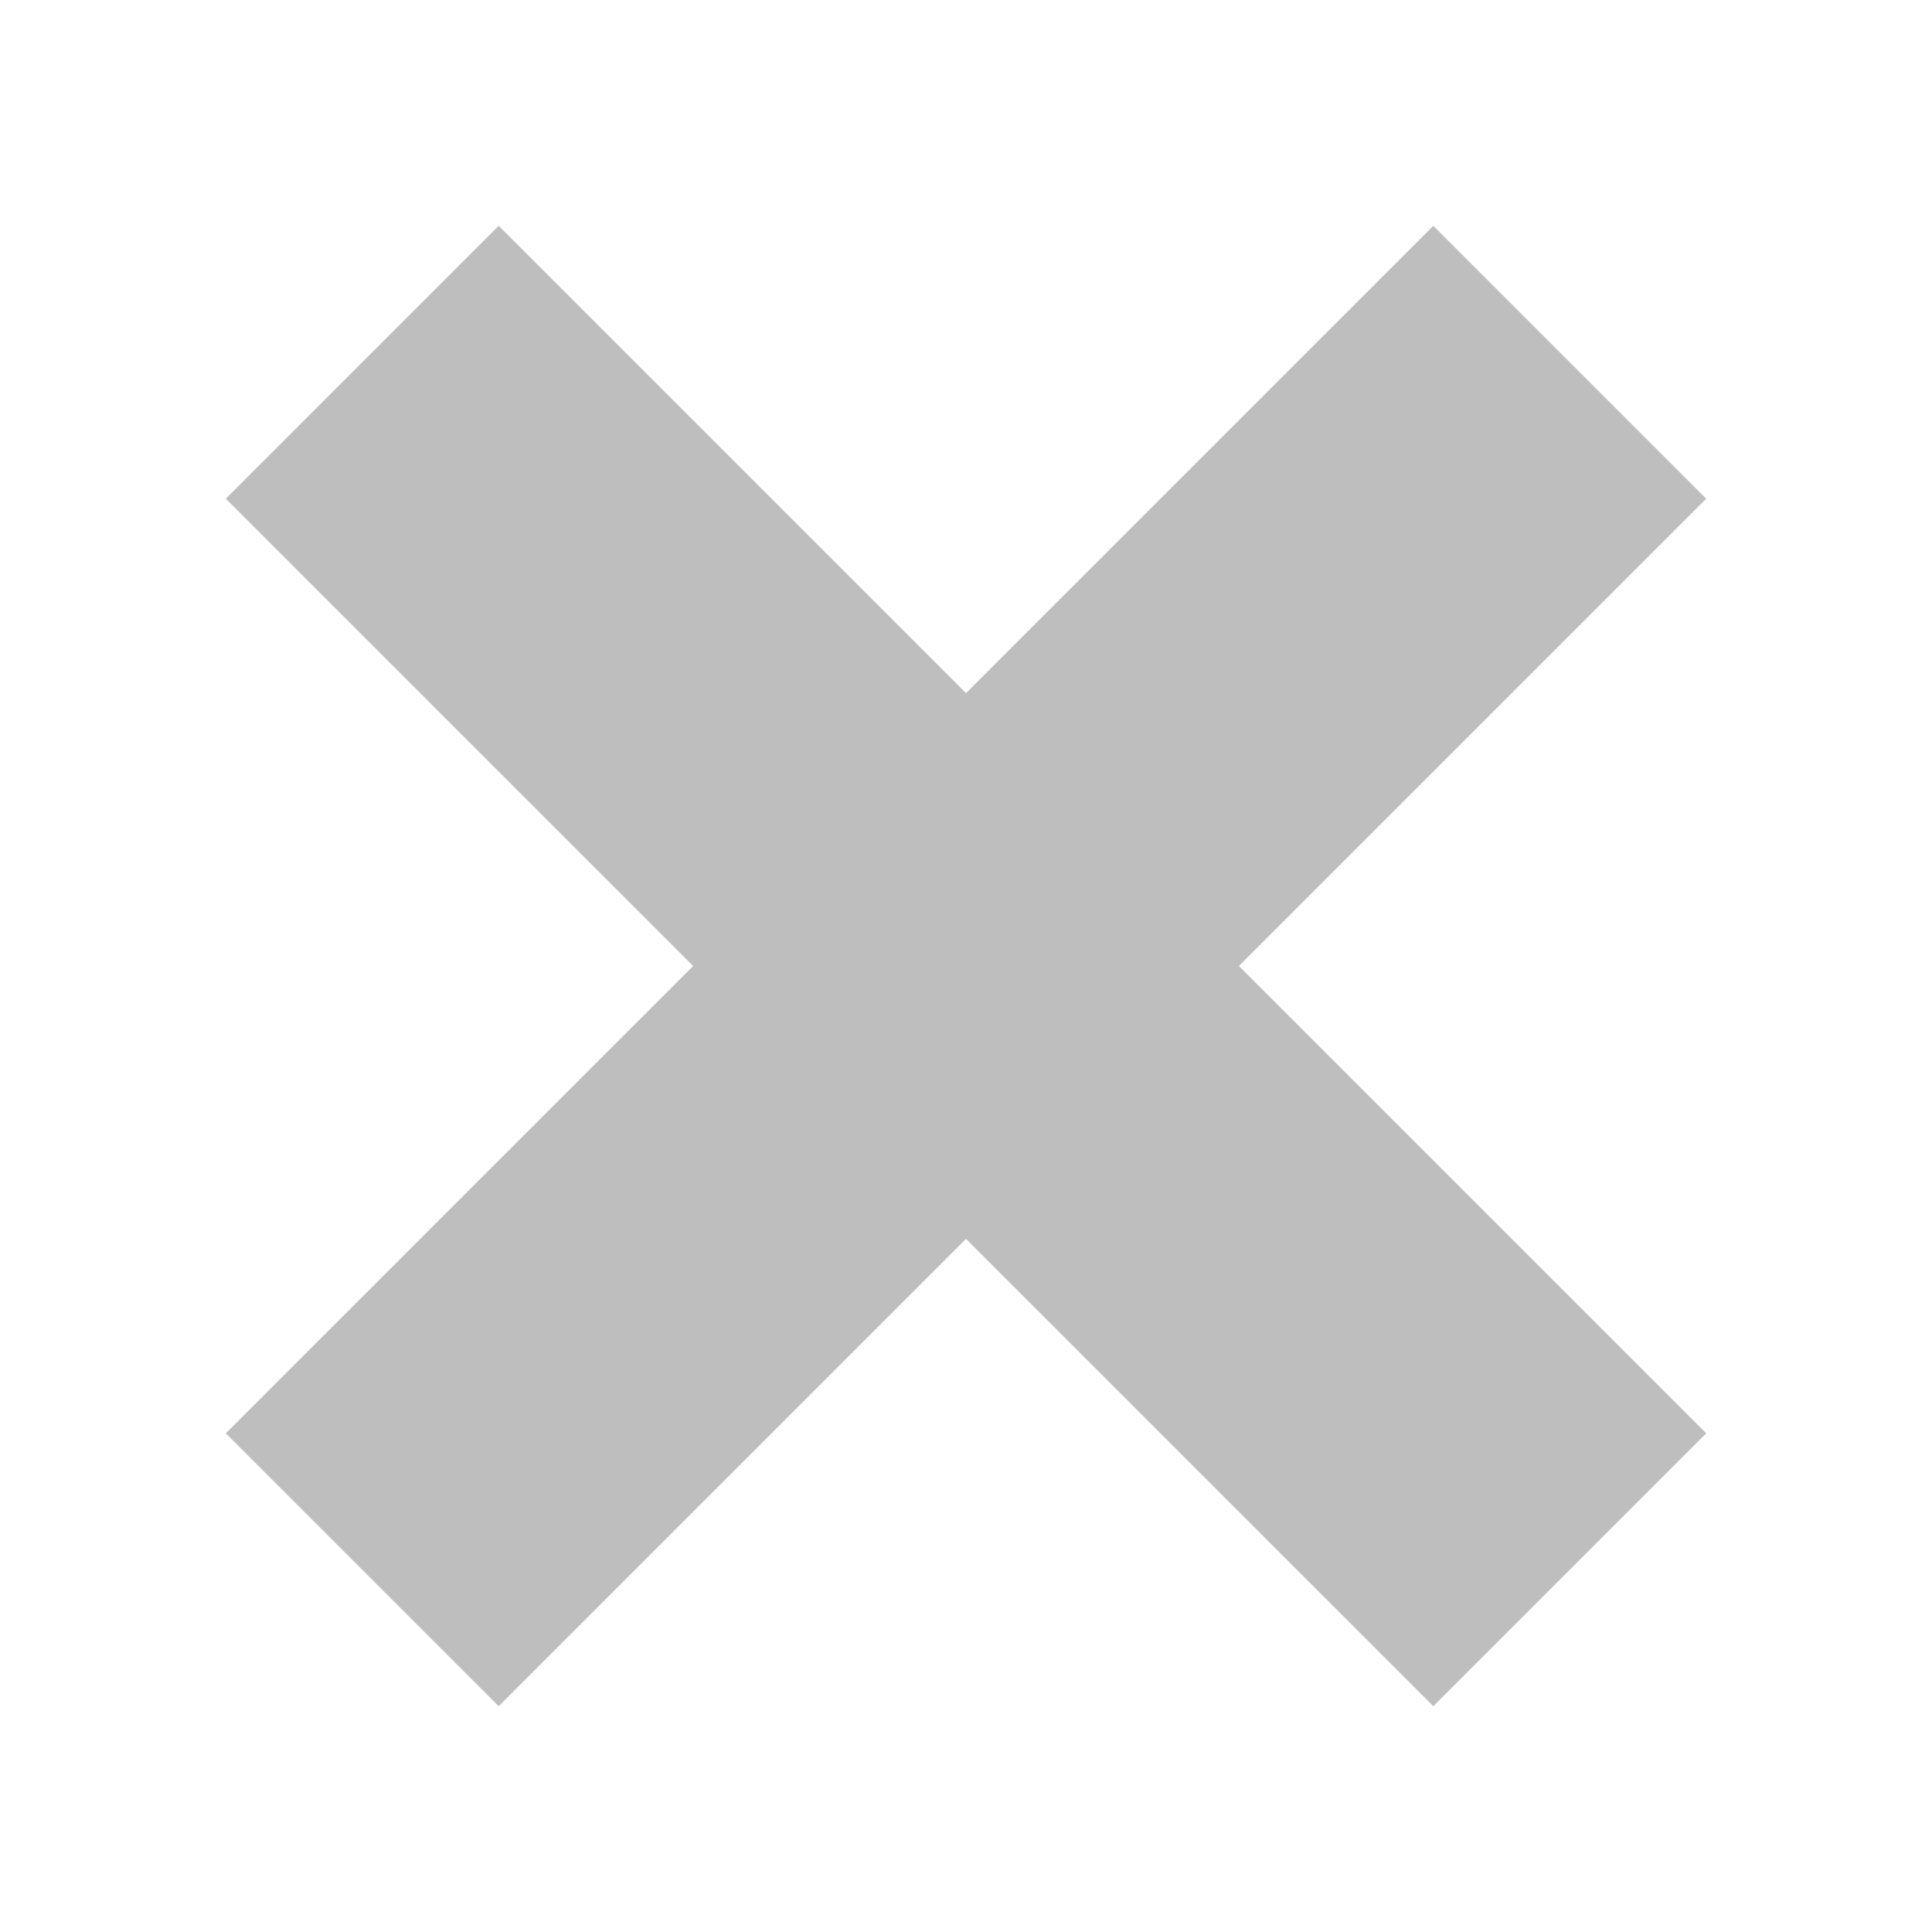
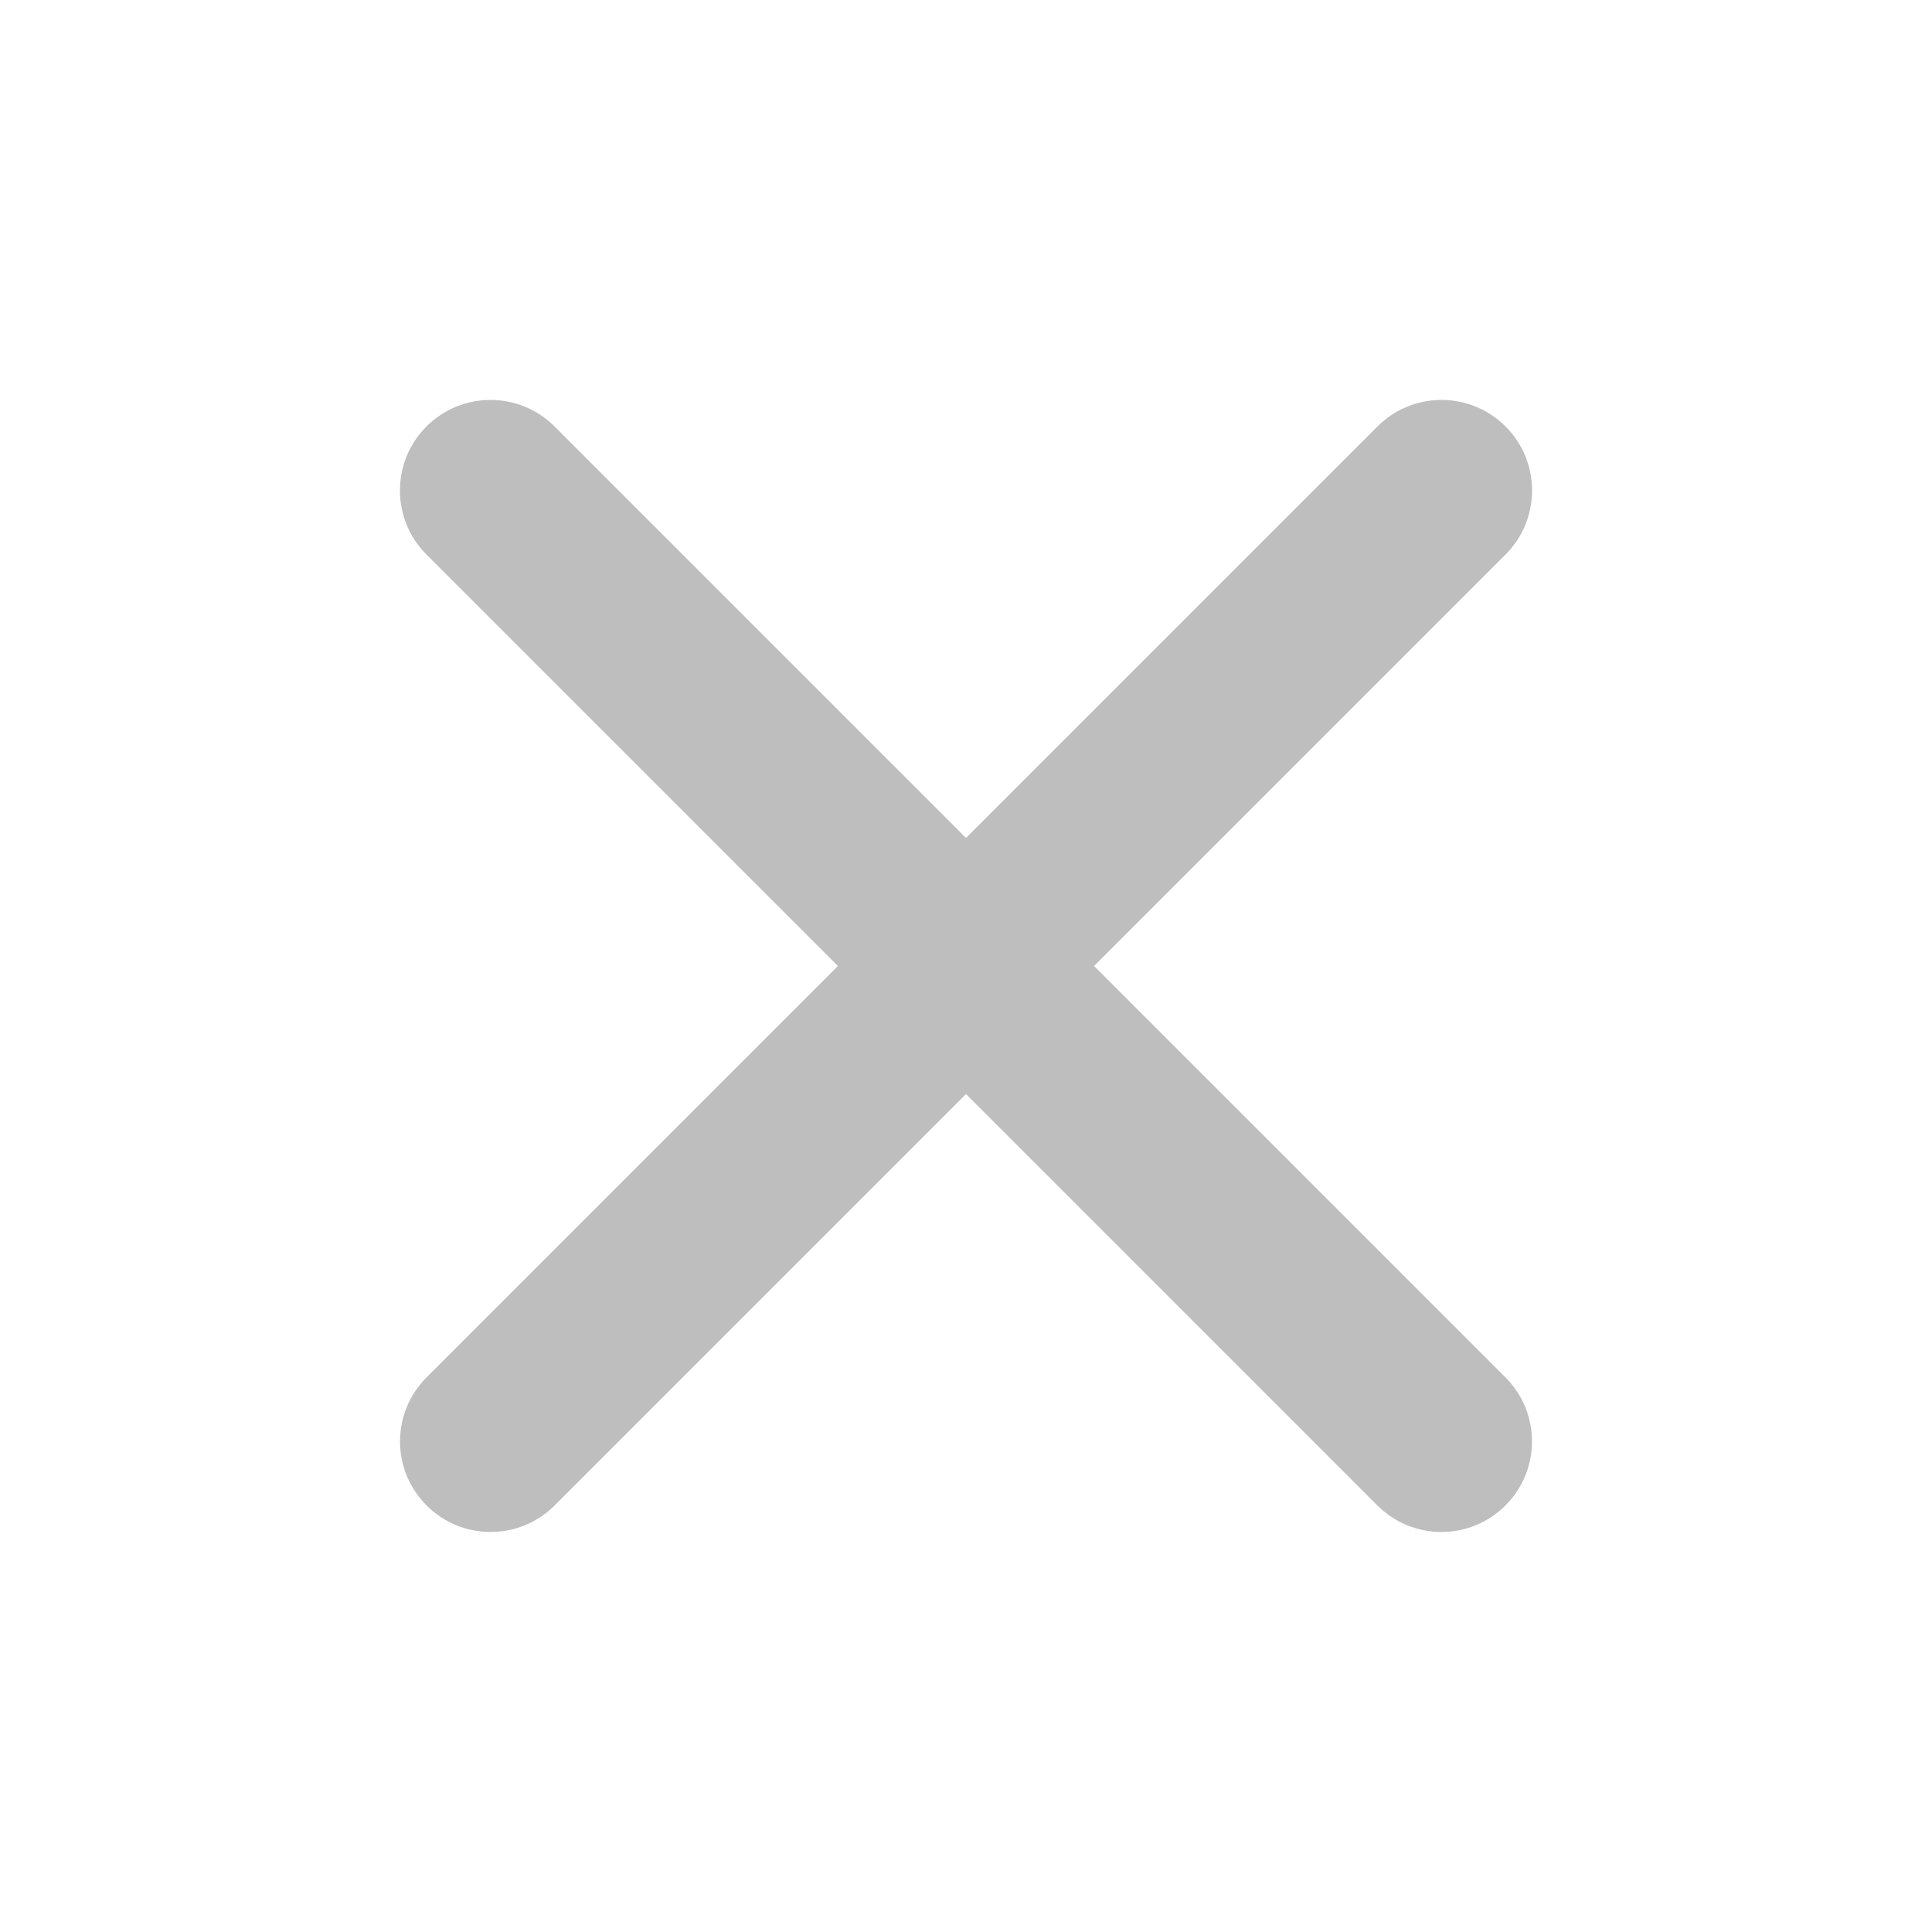
<svg xmlns="http://www.w3.org/2000/svg" width="16" height="16" viewBox="0 0 16 16">
-   <polygon fill="#bebebe" points="1.87,4.13 11.87,14.13 14.13,11.87 4.13,1.87" />
-   <polygon fill="#bebebe" points="11.87,1.87 1.87,11.87 4.13,14.13 14.13,4.13" />
+   <rect fill="#bebebe" x="1.681" y="7.25" width="12.637" height="1.5" rx="0.75" transform="rotate(45 8 8)" />
+   <rect fill="#bebebe" x="1.681" y="7.25" width="12.637" height="1.5" rx="0.75" transform="rotate(135 8 8)" />
</svg>
